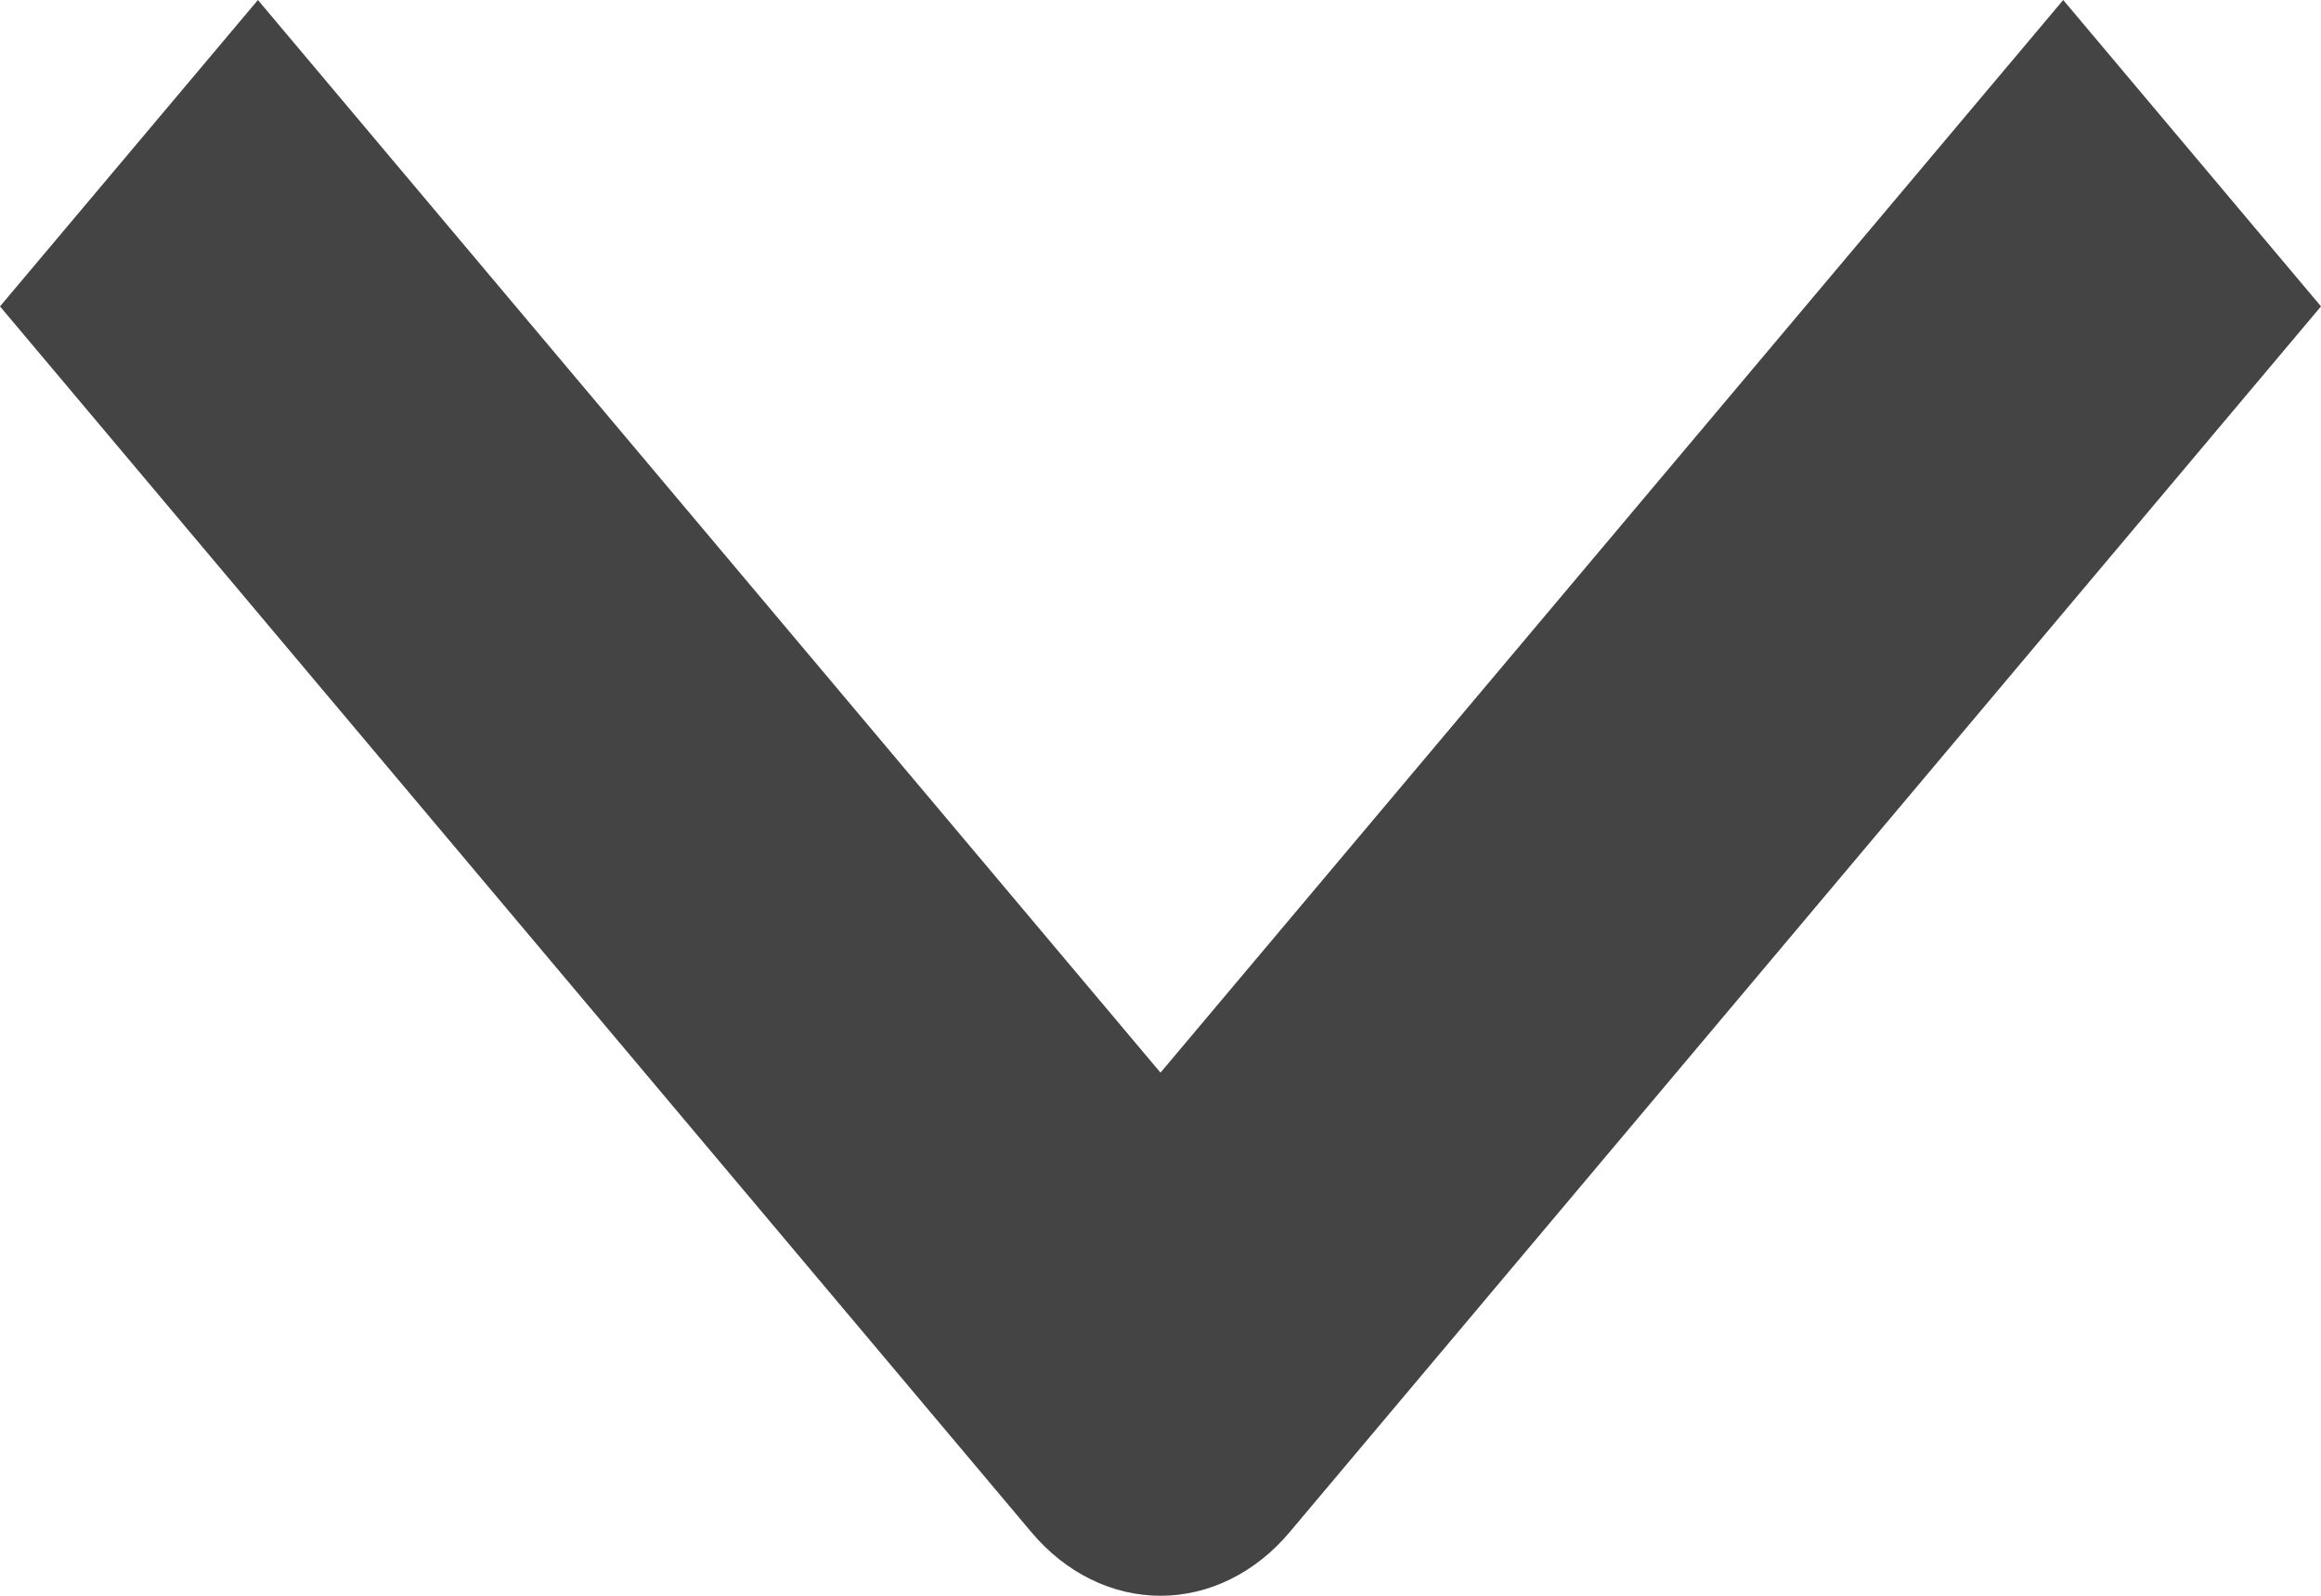
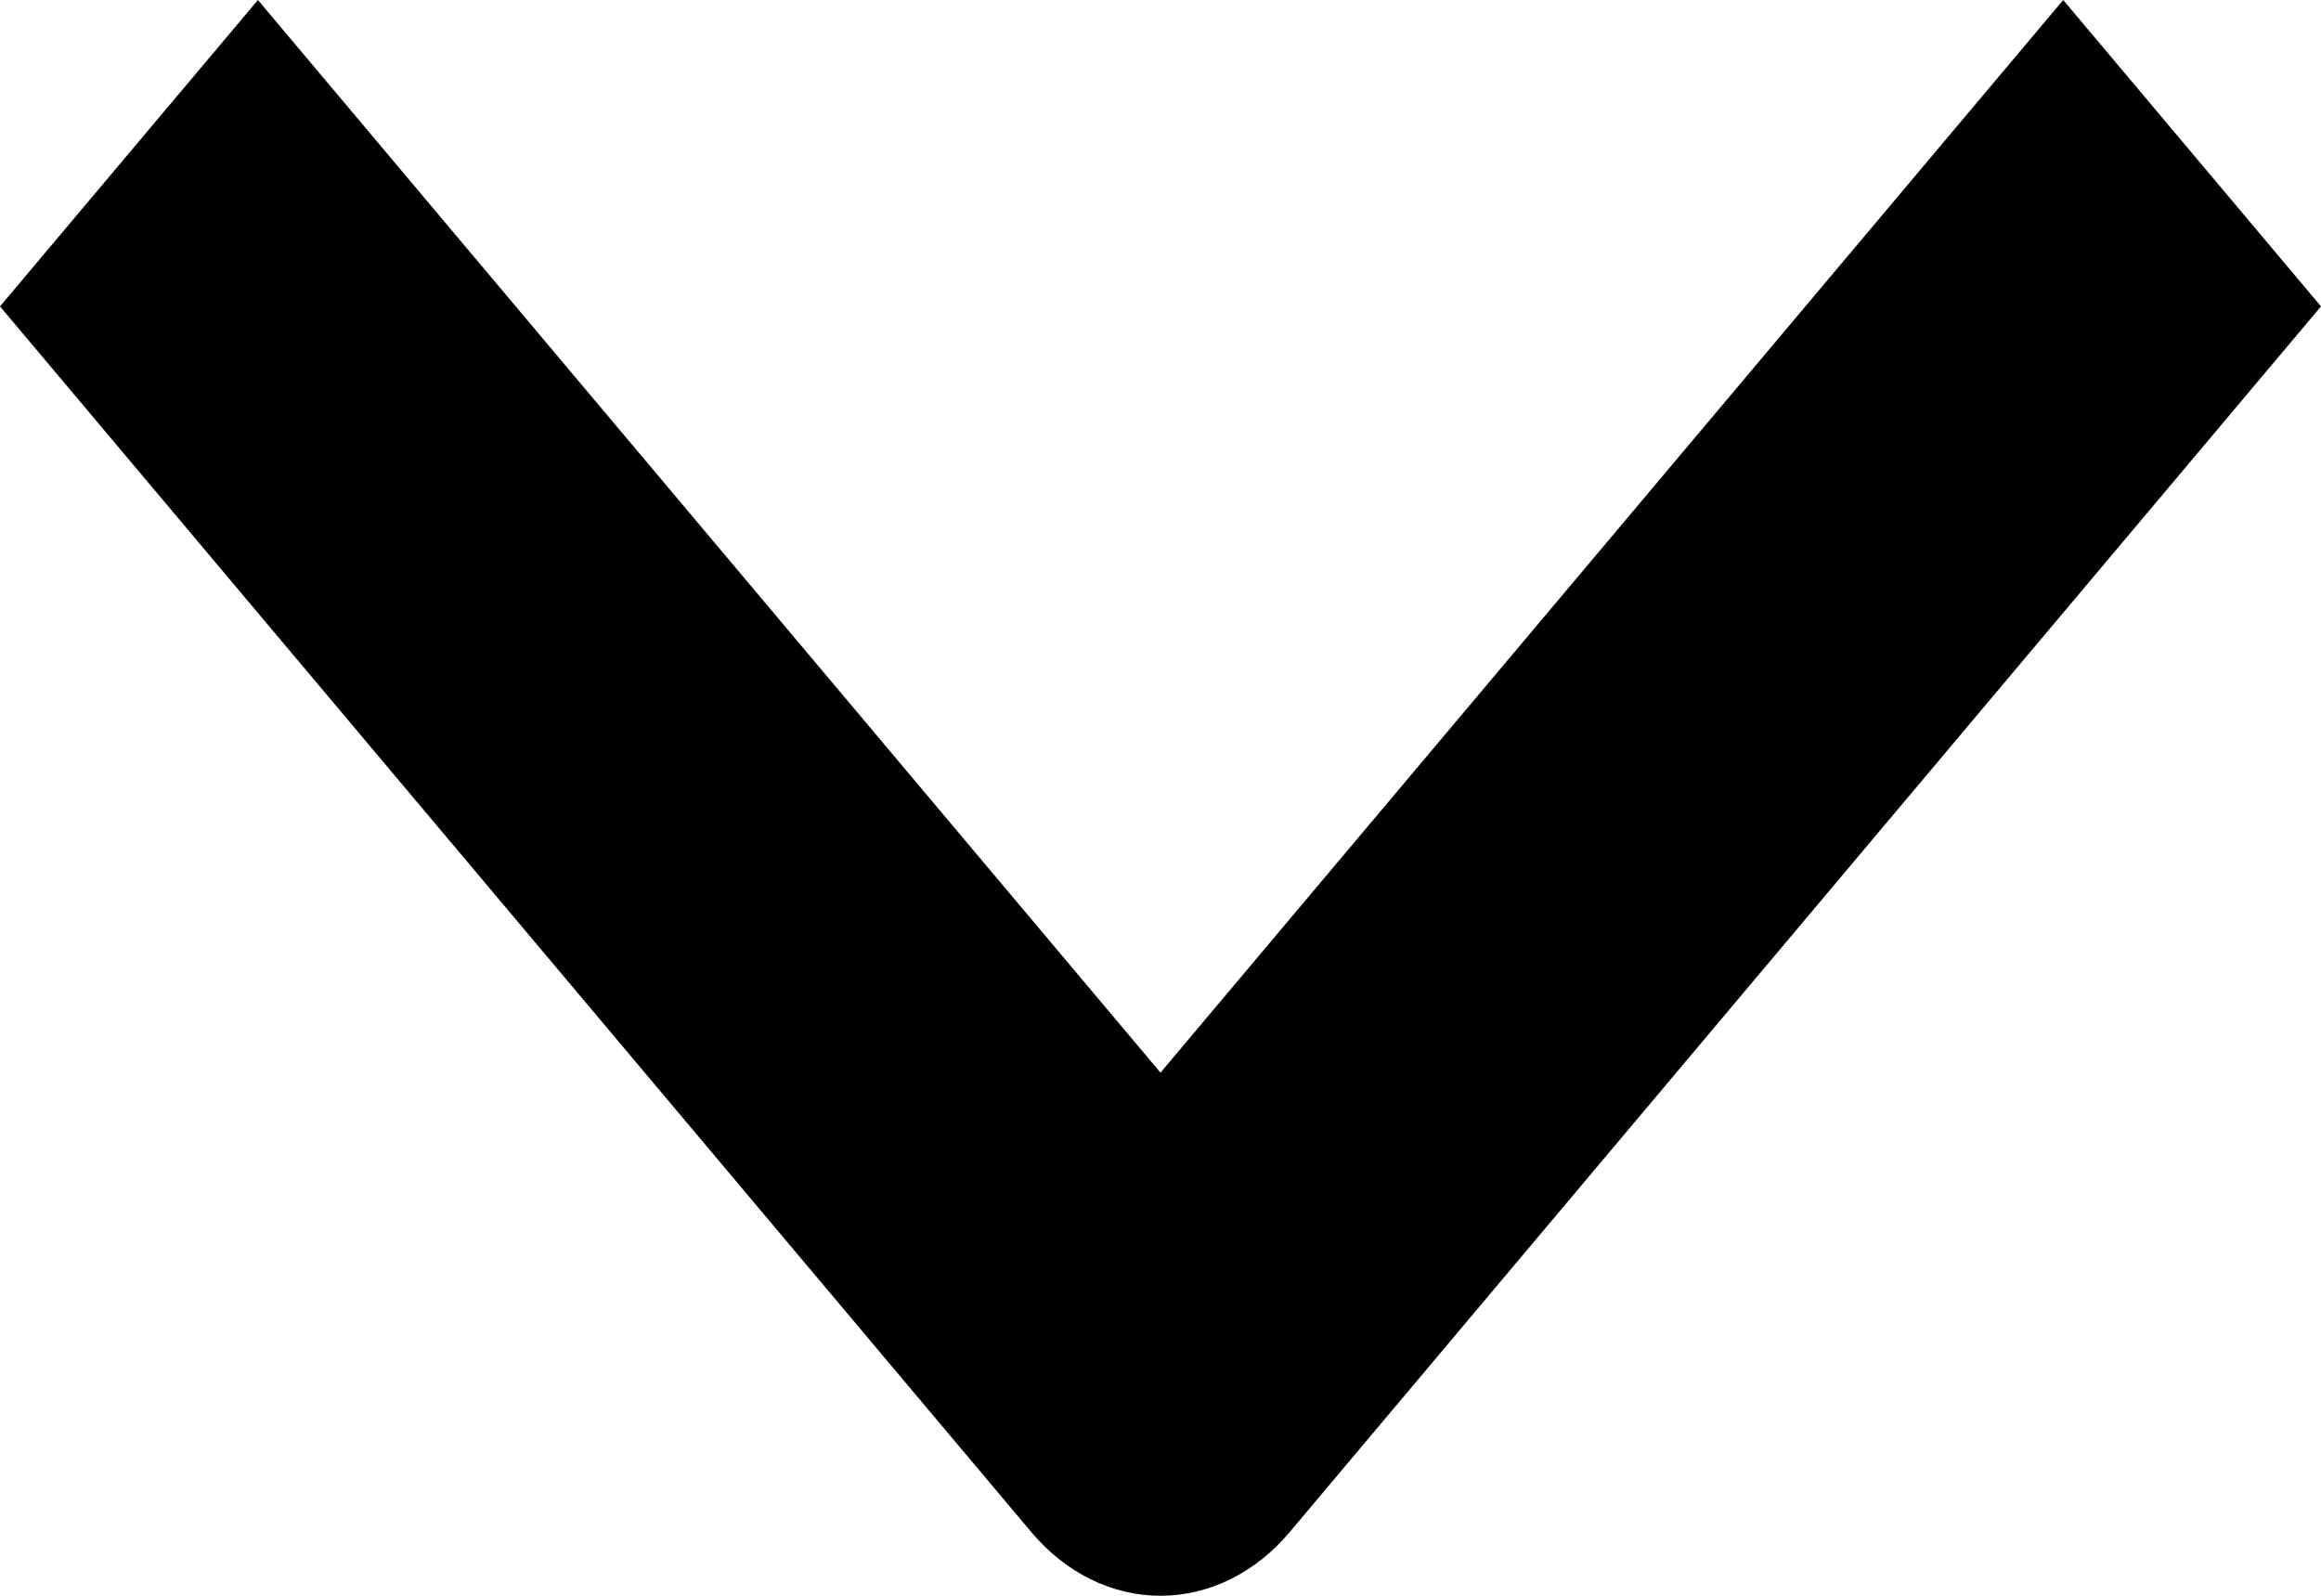
<svg xmlns="http://www.w3.org/2000/svg" width="16" height="11" viewBox="0 0 16 11" fill="none">
-   <path fill-rule="evenodd" clip-rule="evenodd" d="M7.111 10.563L8.61346e-07 2.112L1.778 -6.21685e-07L8 7.394L14.223 -7.76969e-08L16 2.112L8.889 10.563C8.653 10.843 8.333 11 8 11C7.667 11 7.347 10.843 7.111 10.563Z" fill="#444444" />
+   <path fill-rule="evenodd" clip-rule="evenodd" d="M7.111 10.563L8.61346e-07 2.112L1.778 -6.21685e-07L8 7.394L14.223 -7.76969e-08L16 2.112L8.889 10.563C8.653 10.843 8.333 11 8 11C7.667 11 7.347 10.843 7.111 10.563Z" fill="currentColor" />
</svg>
